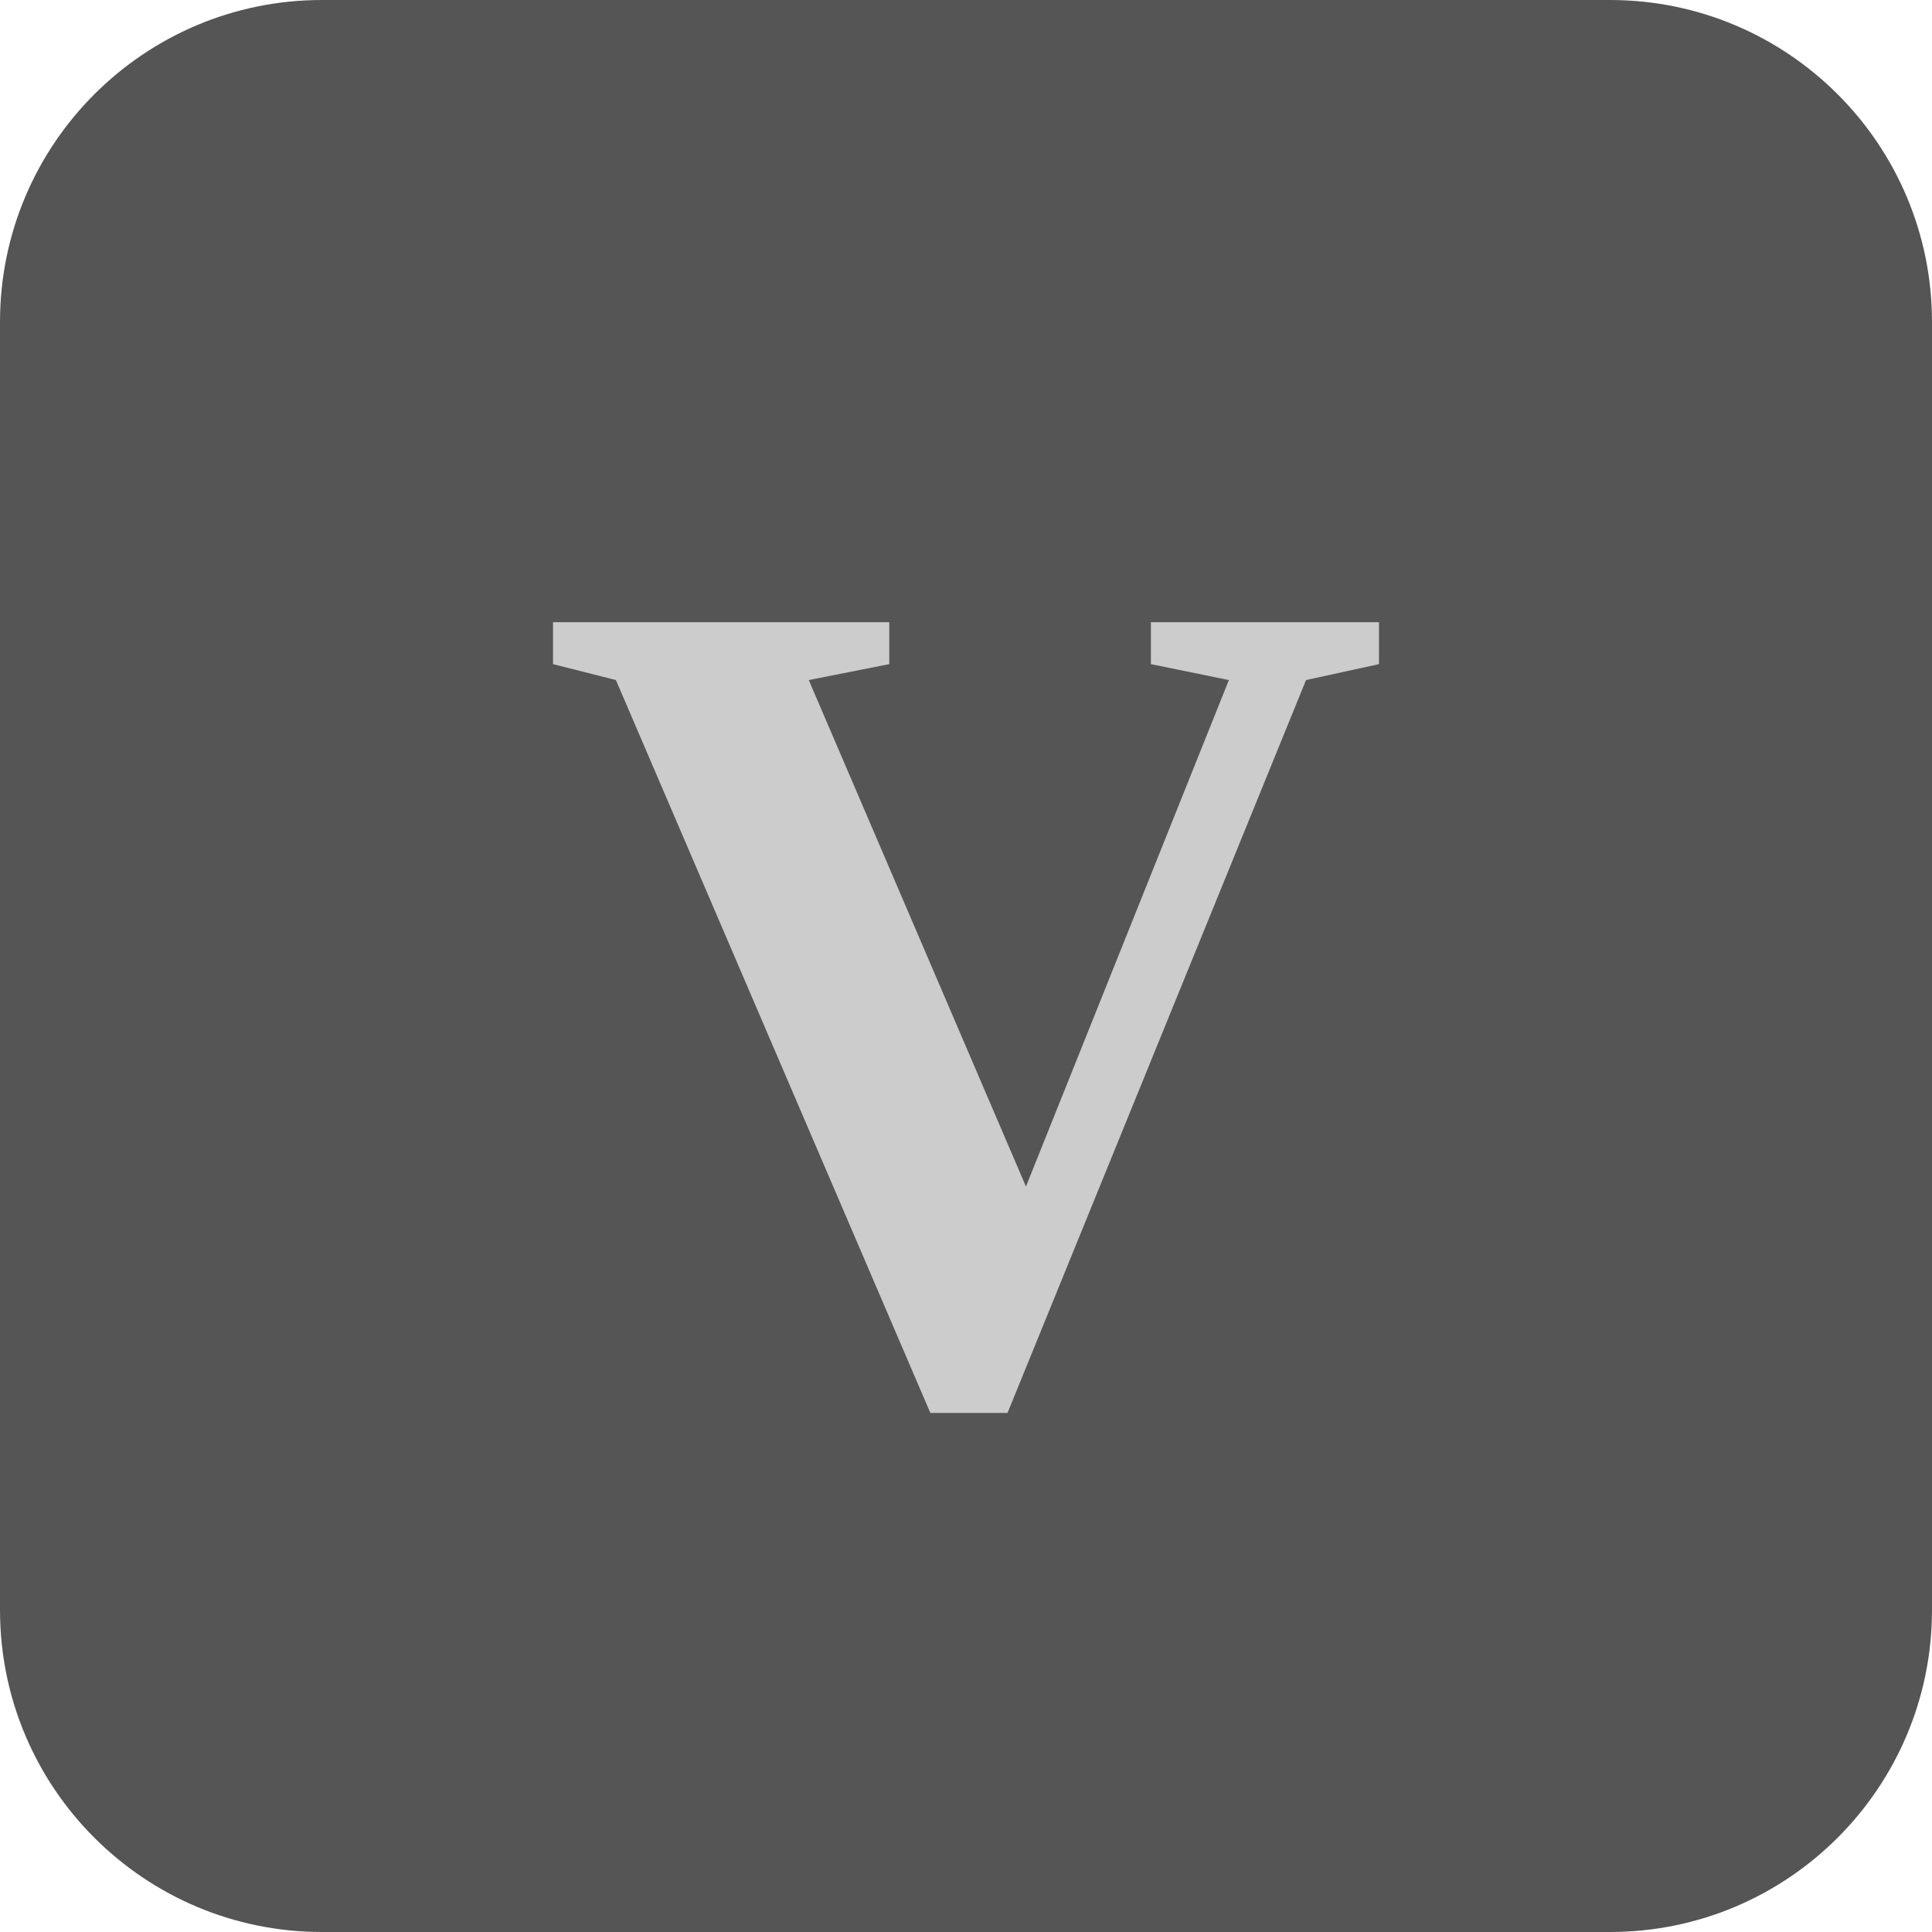
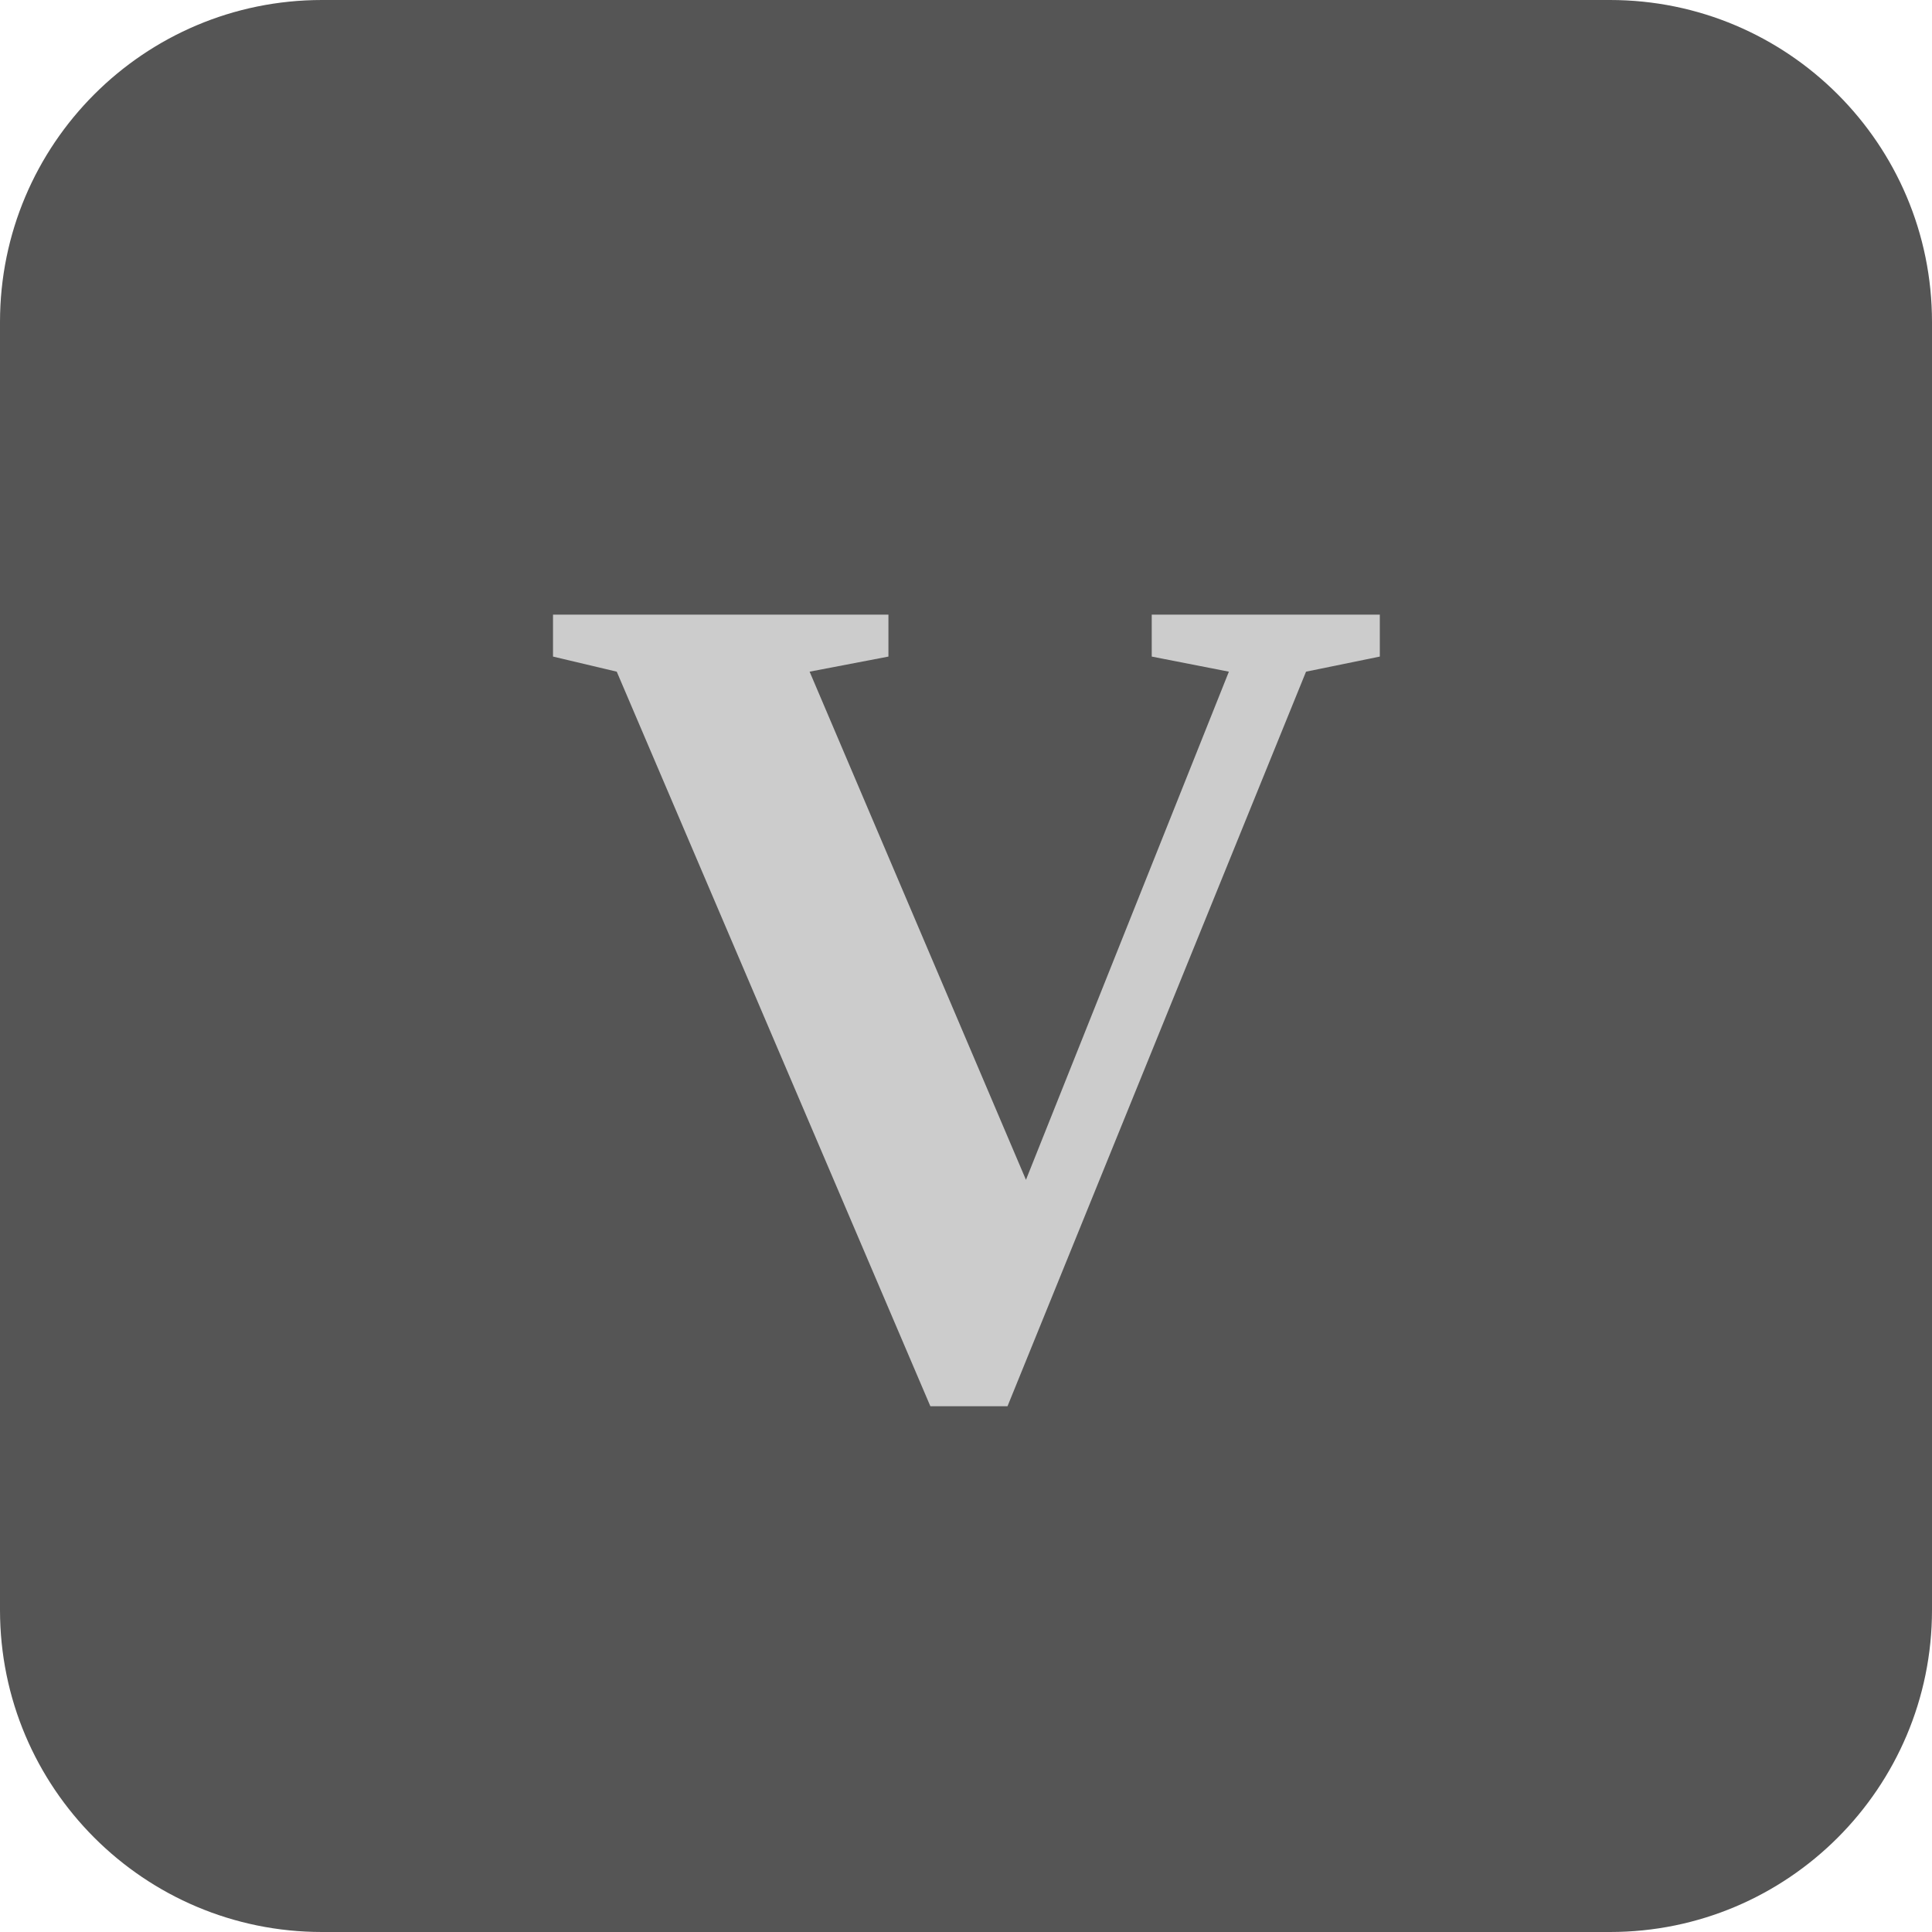
- <svg xmlns="http://www.w3.org/2000/svg" viewBox="0 0 36 36" width="18" height="18">
-   <rect width="36" height="36" rx="6" fill="#555" />
-   <text x="18" y="26" text-anchor="middle" font-size="22" font-weight="bold" fill="#ccc">V</text>
+ <svg xmlns="http://www.w3.org/2000/svg" viewBox="0 0 18 18" width="18" height="18">
+   <rect width="18" height="18" rx="3" fill="#555555" />
+   <text x="9" y="12.927" text-anchor="middle" font-size="11px" font-weight="bold" fill="#cccccc">V</text>
</svg>
